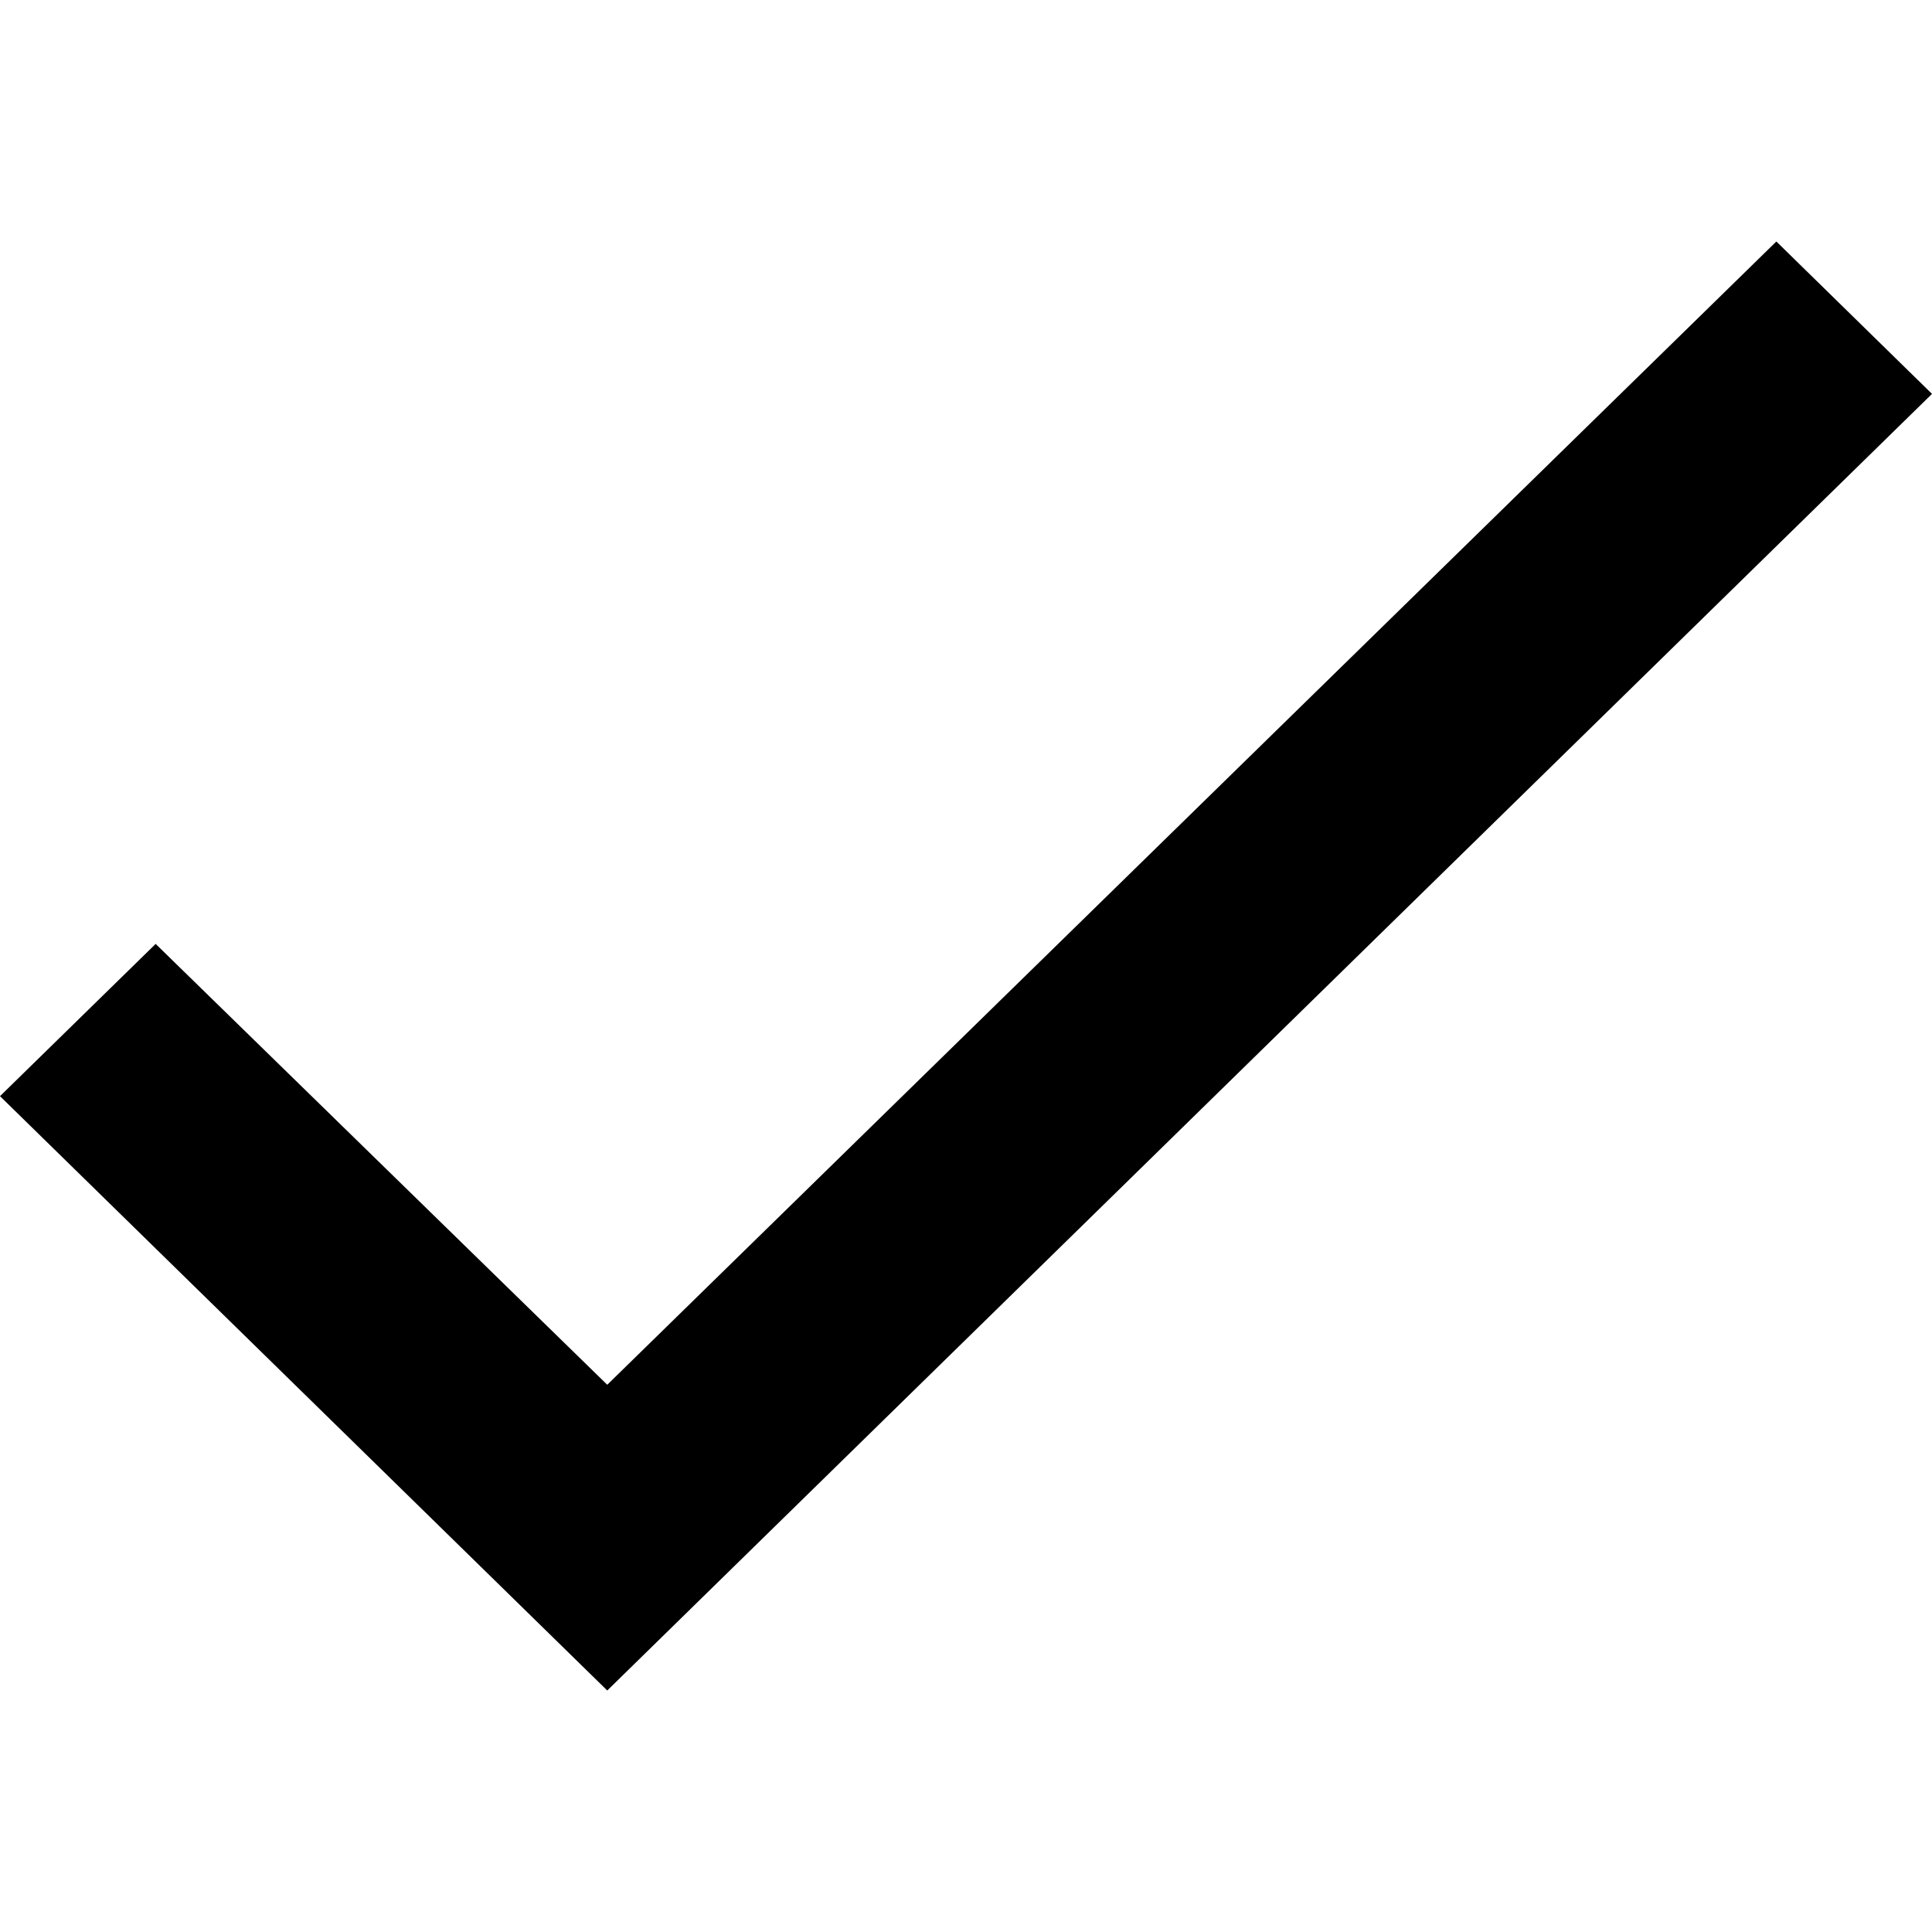
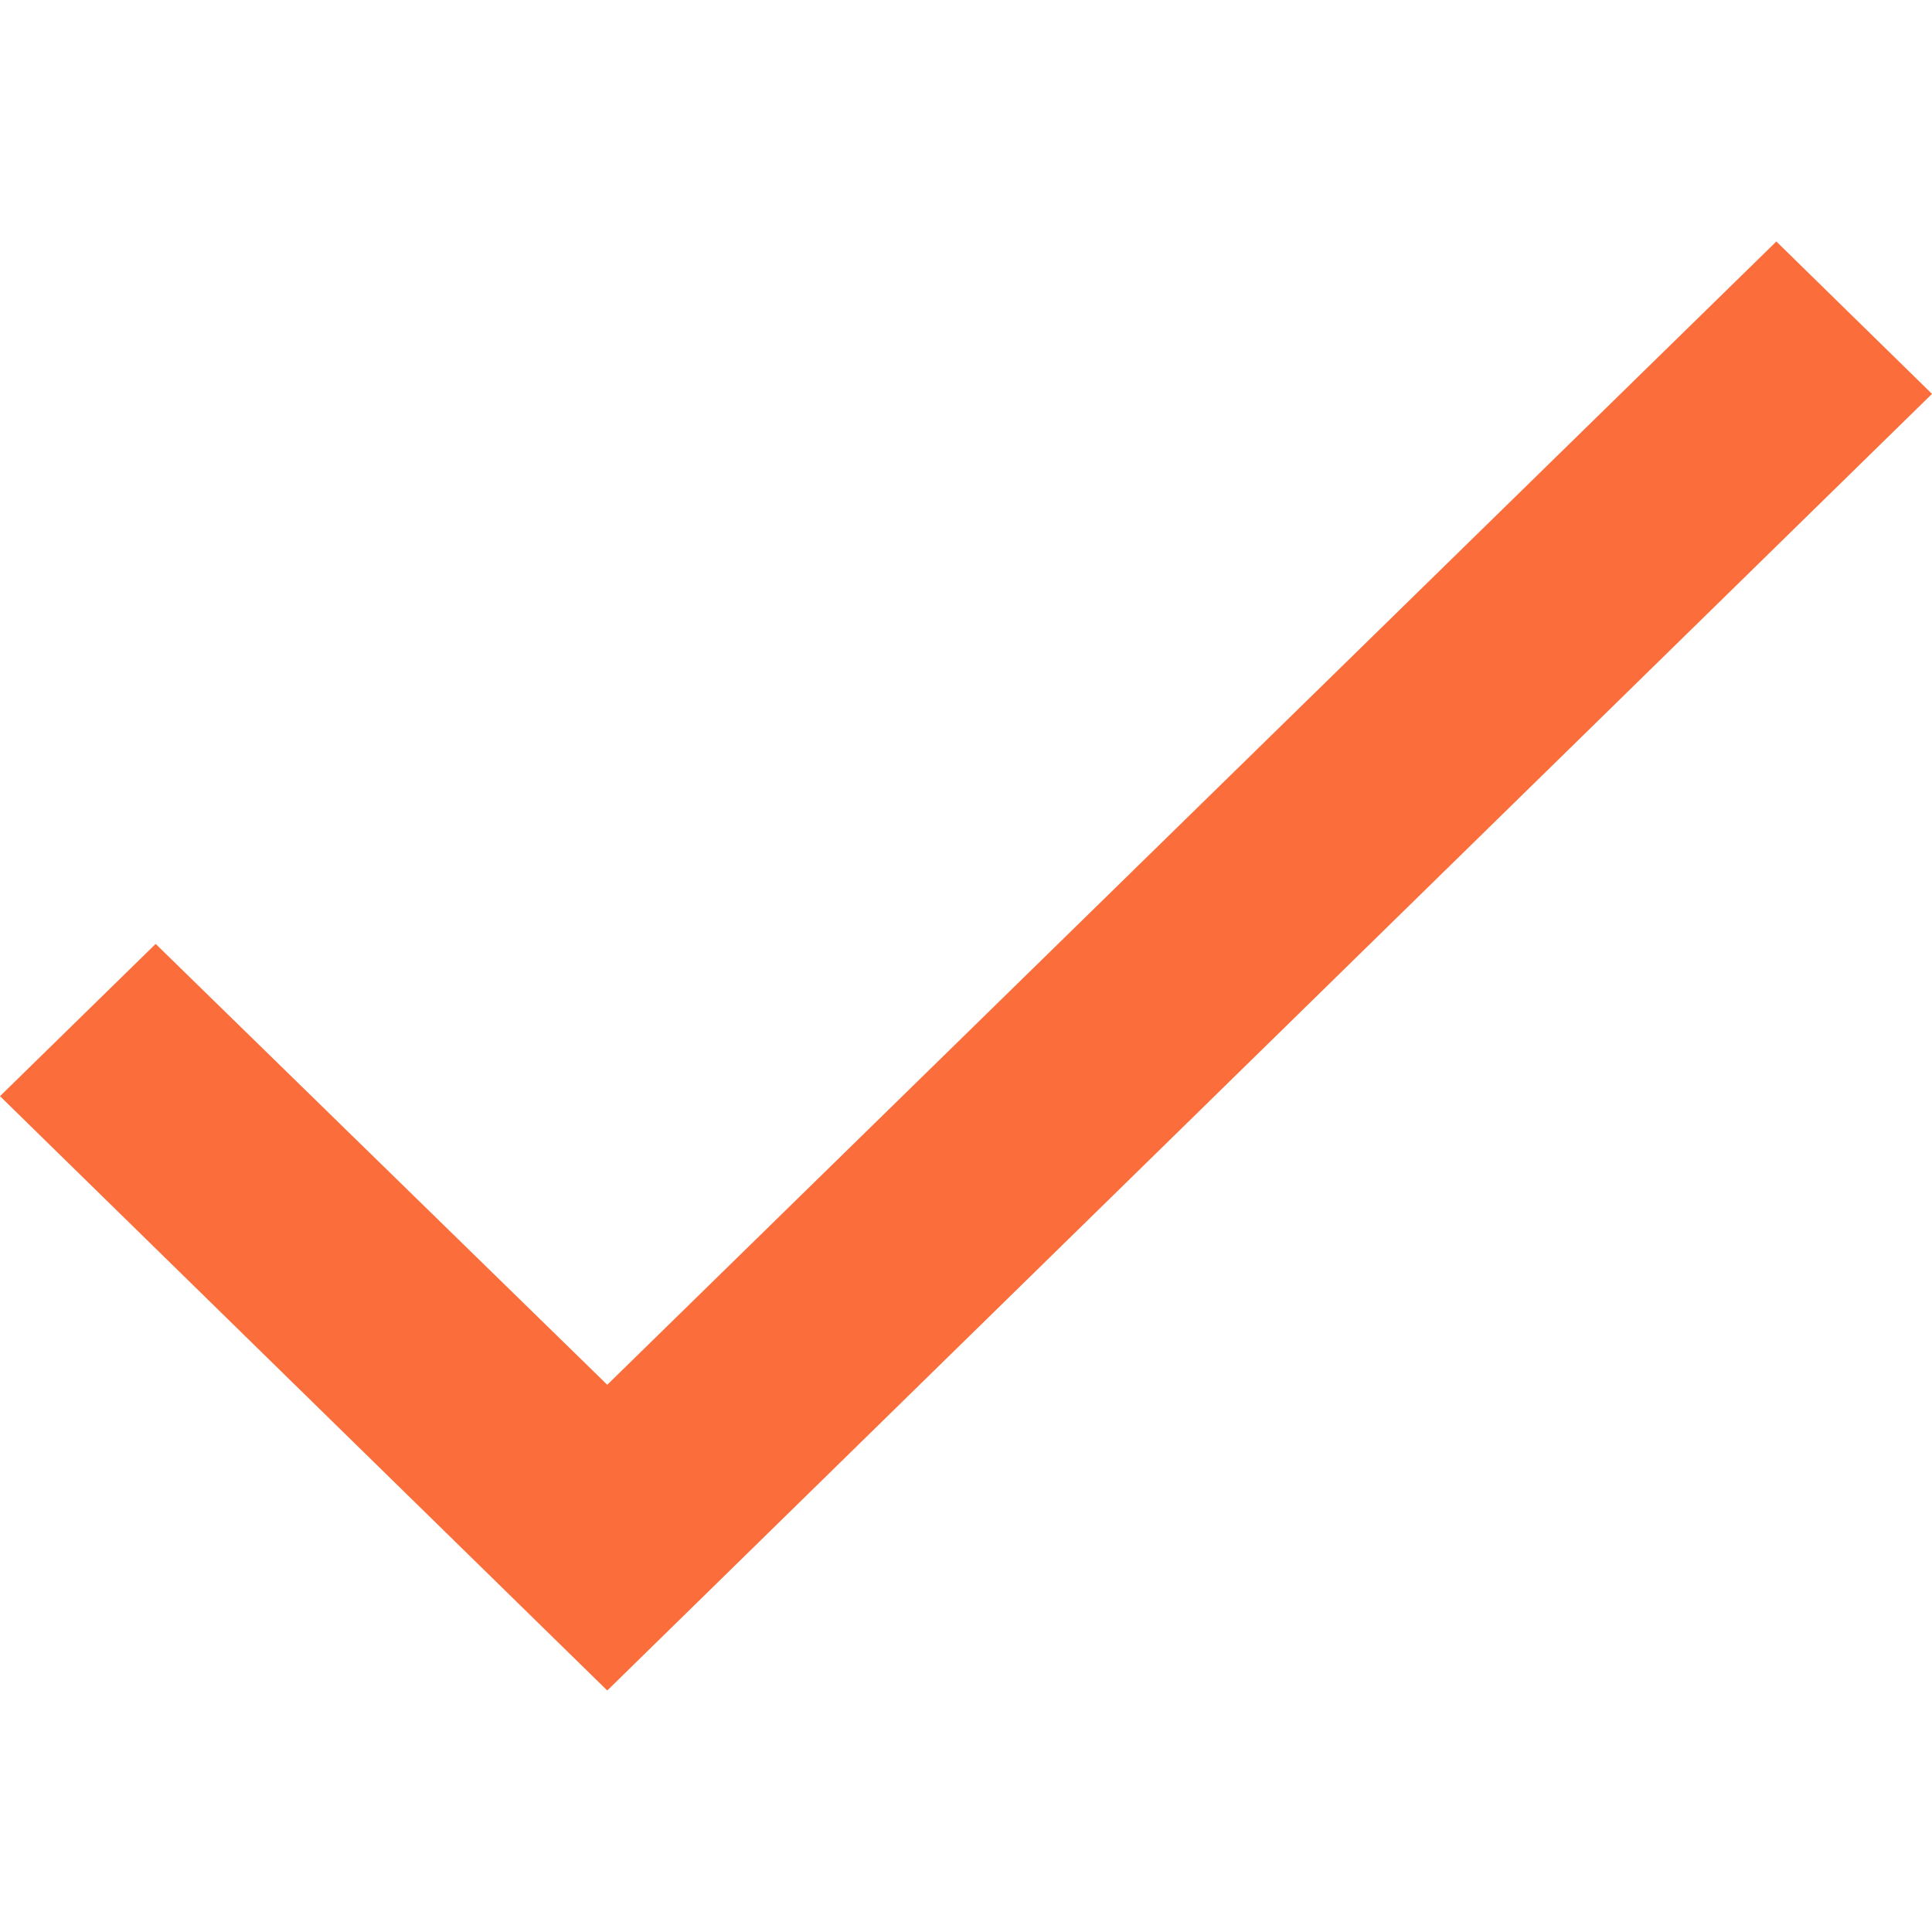
<svg xmlns="http://www.w3.org/2000/svg" width="16" height="16" viewBox="0 0 16 16" fill="none">
-   <path d="M16 3.262L5.029 14L0 9.078L1.289 7.817L5.029 11.468L14.711 2L16 3.262Z" fill="black" />
+   <path d="M16 3.262L5.029 14L0 9.078L1.289 7.817L5.029 11.468L14.711 2L16 3.262Z" fill="#FB6D3A" />
</svg>
